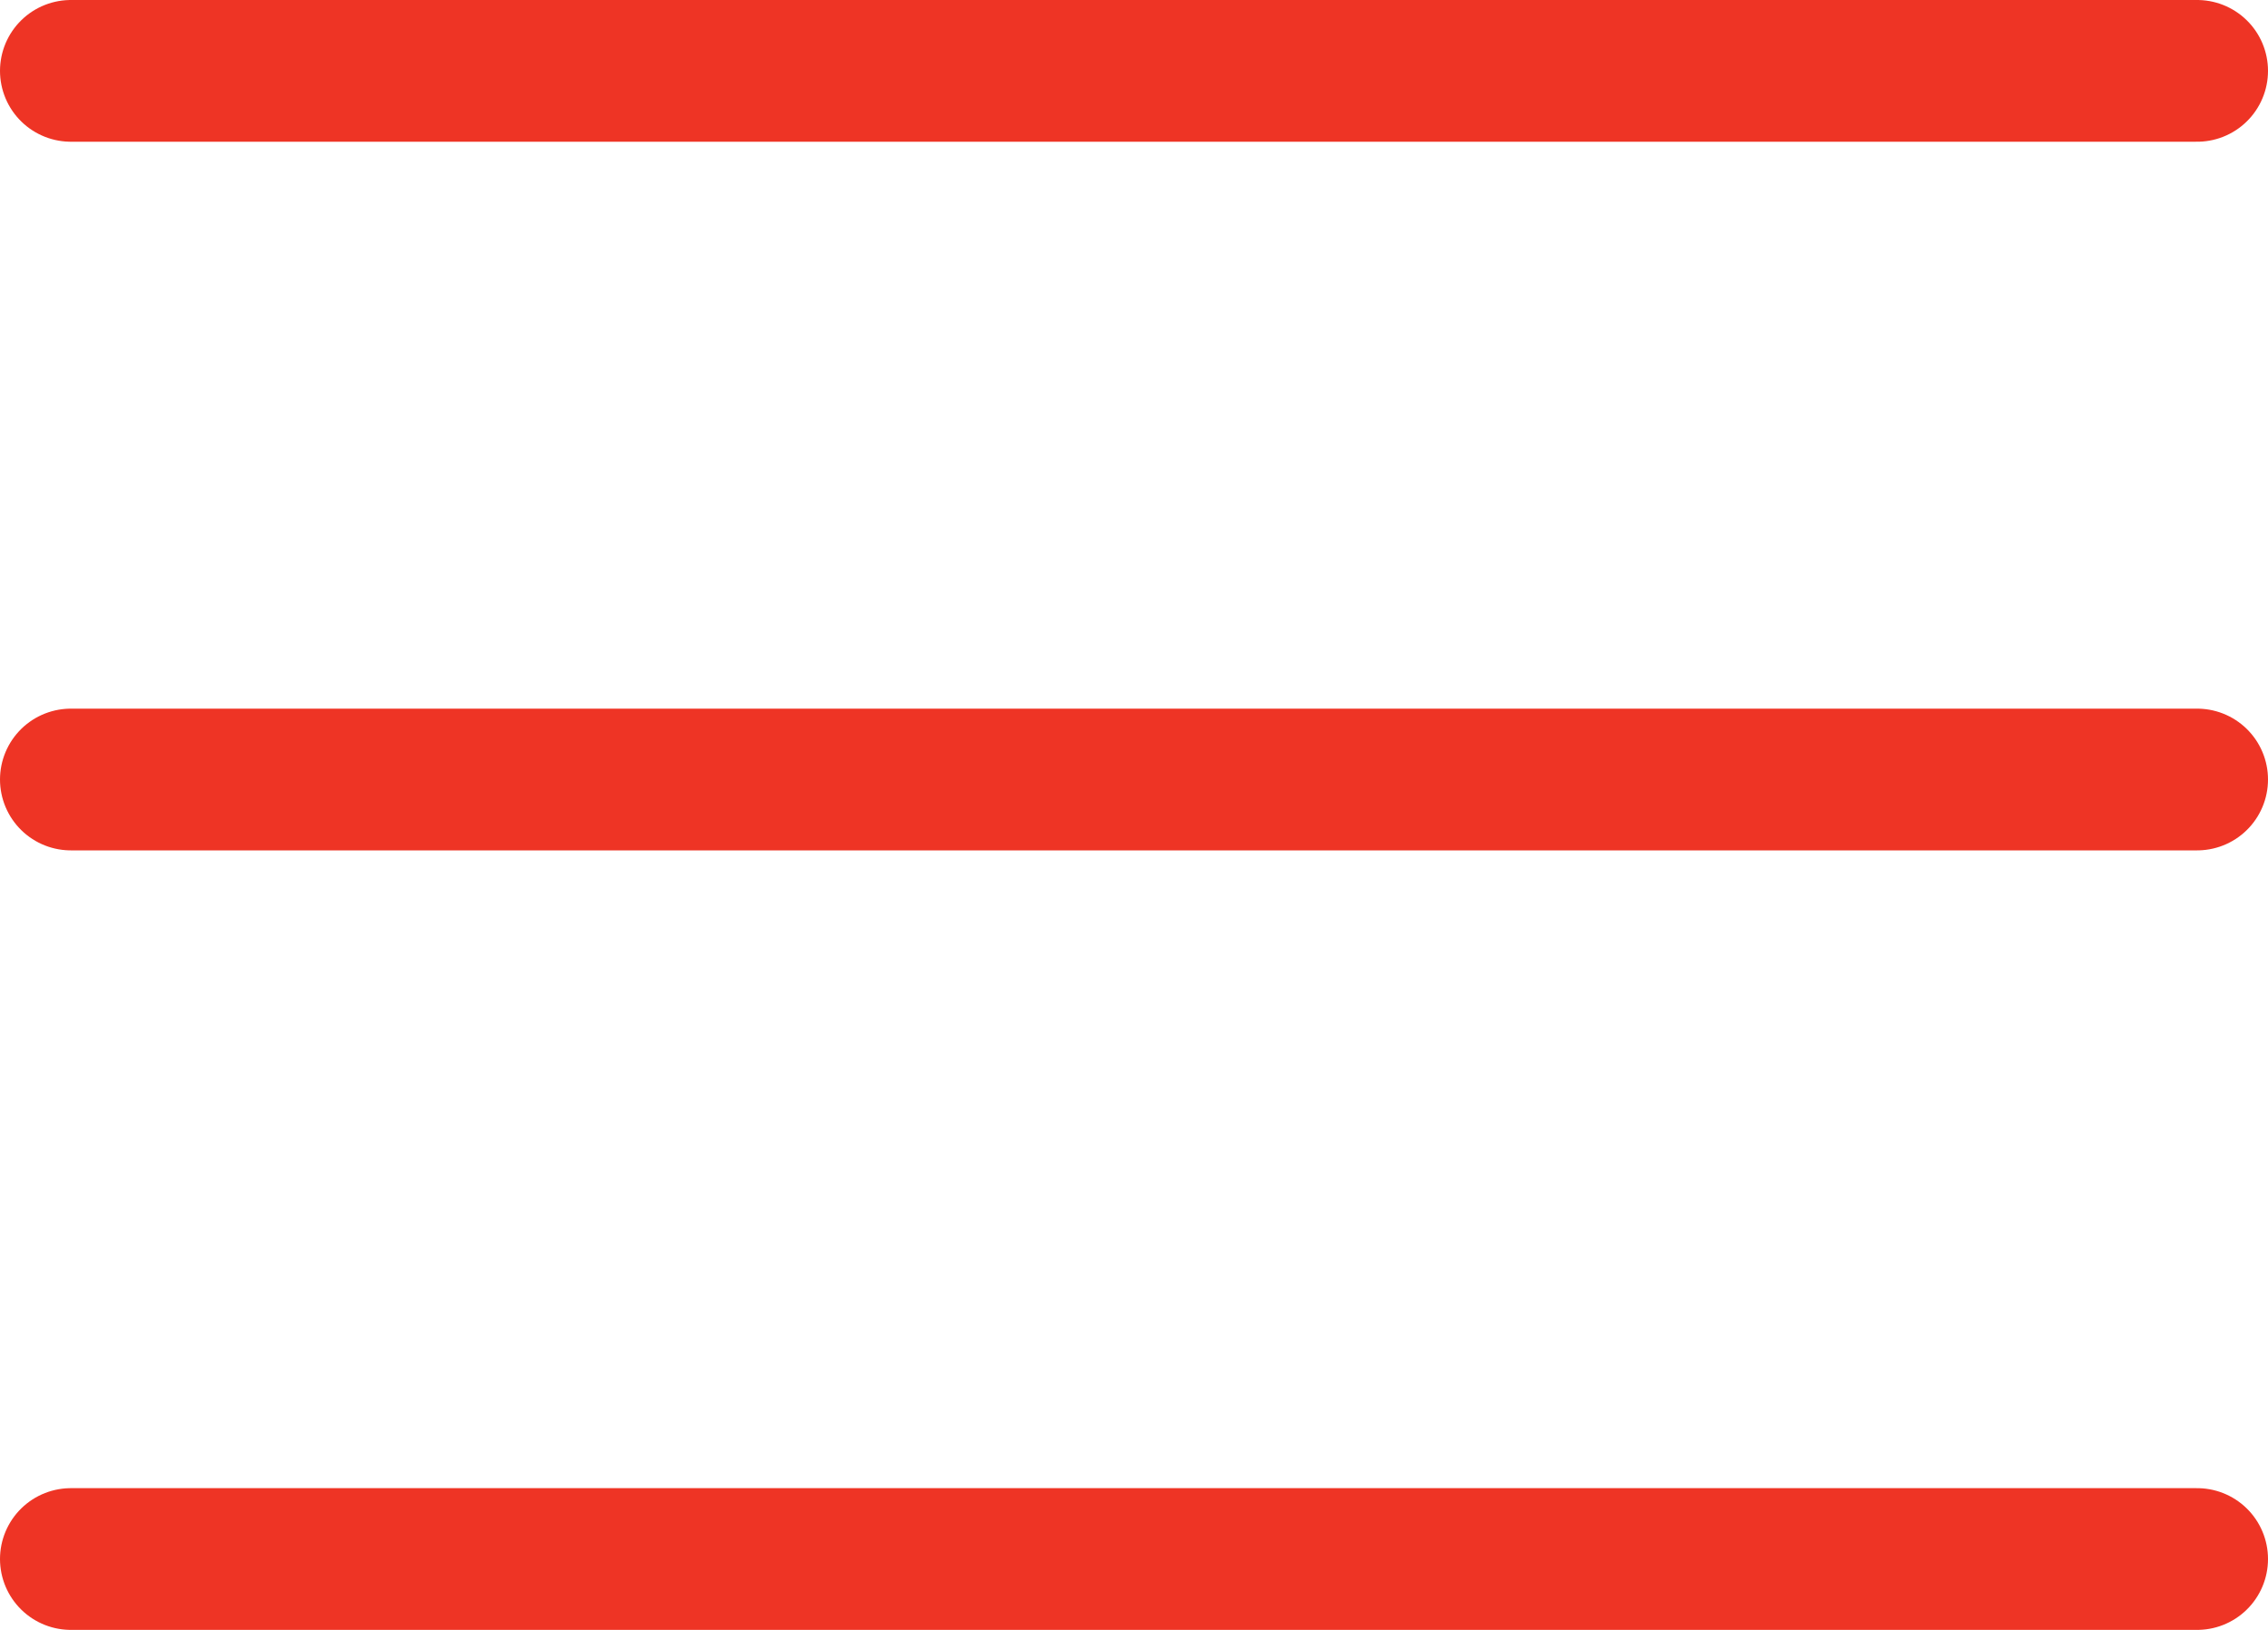
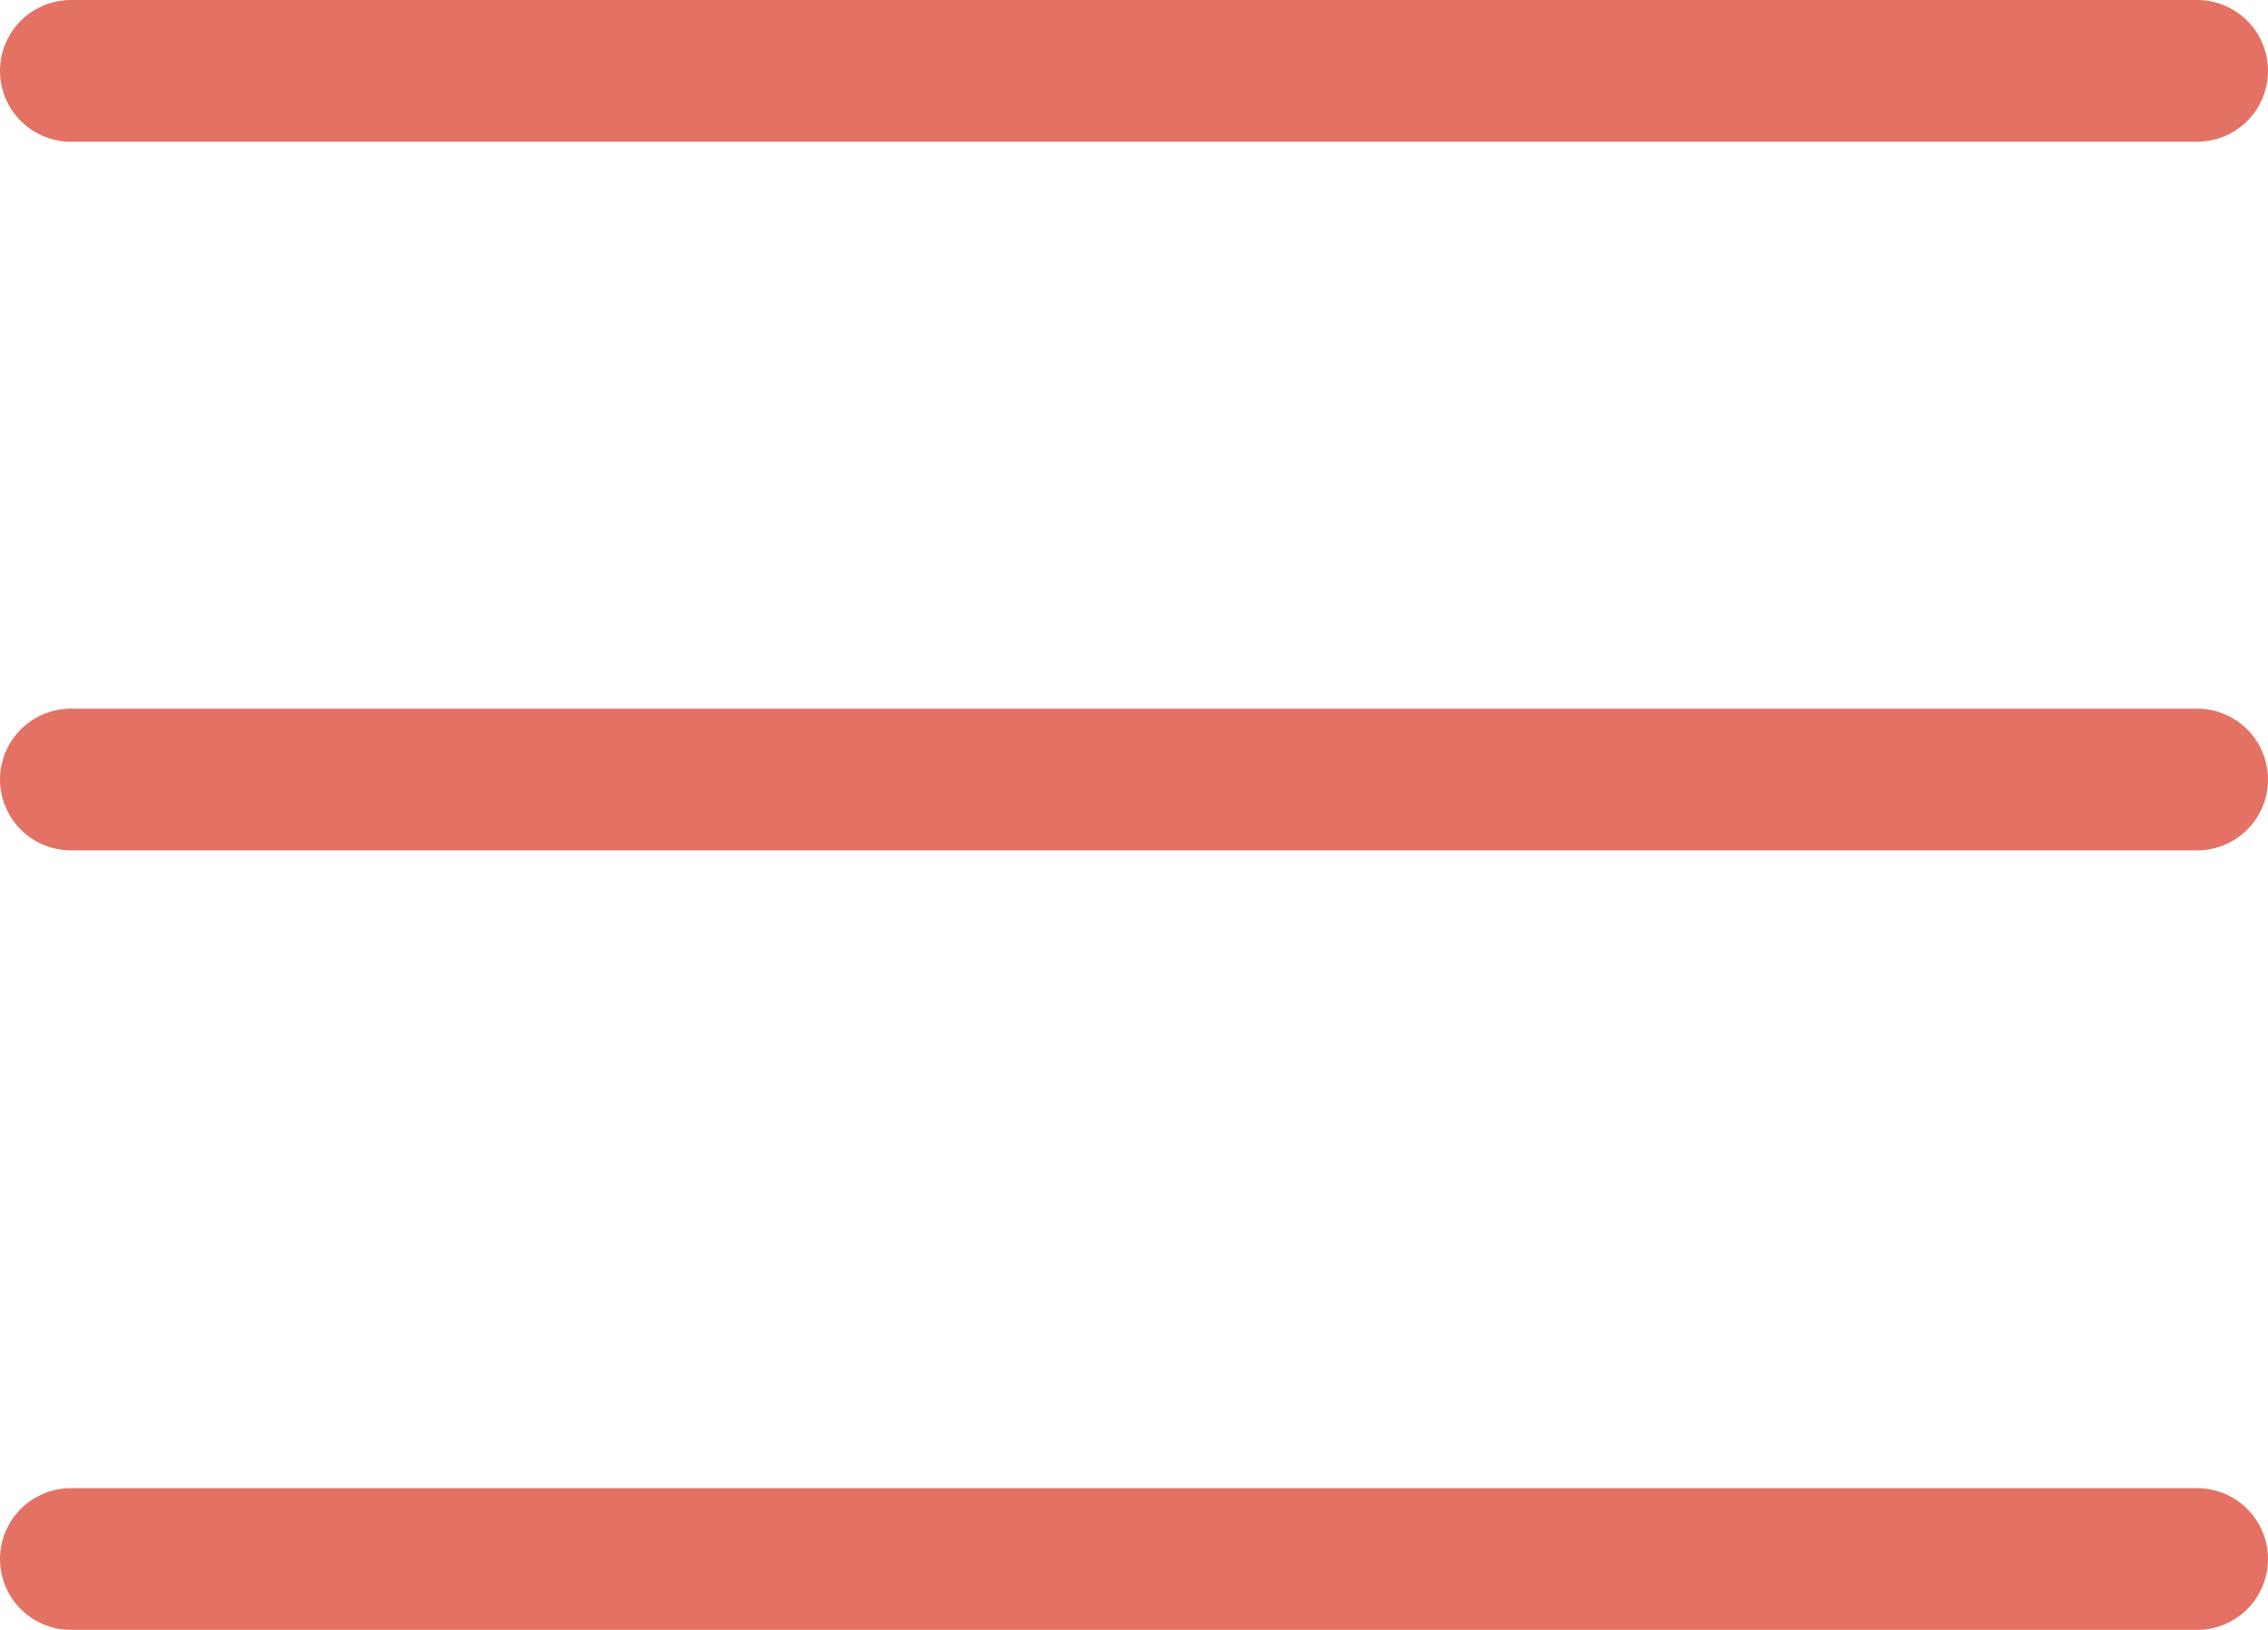
<svg xmlns="http://www.w3.org/2000/svg" width="32" height="23" fill="none">
-   <path d="M1 1h30M1 11h30M1 22h30" stroke="#EE3425" stroke-width="2" stroke-linecap="round" stroke-linejoin="round" />
+   <path d="M1 1h30M1 11h30M1 22h30" stroke="#E37264" stroke-width="2" stroke-linecap="round" stroke-linejoin="round" />
</svg>
